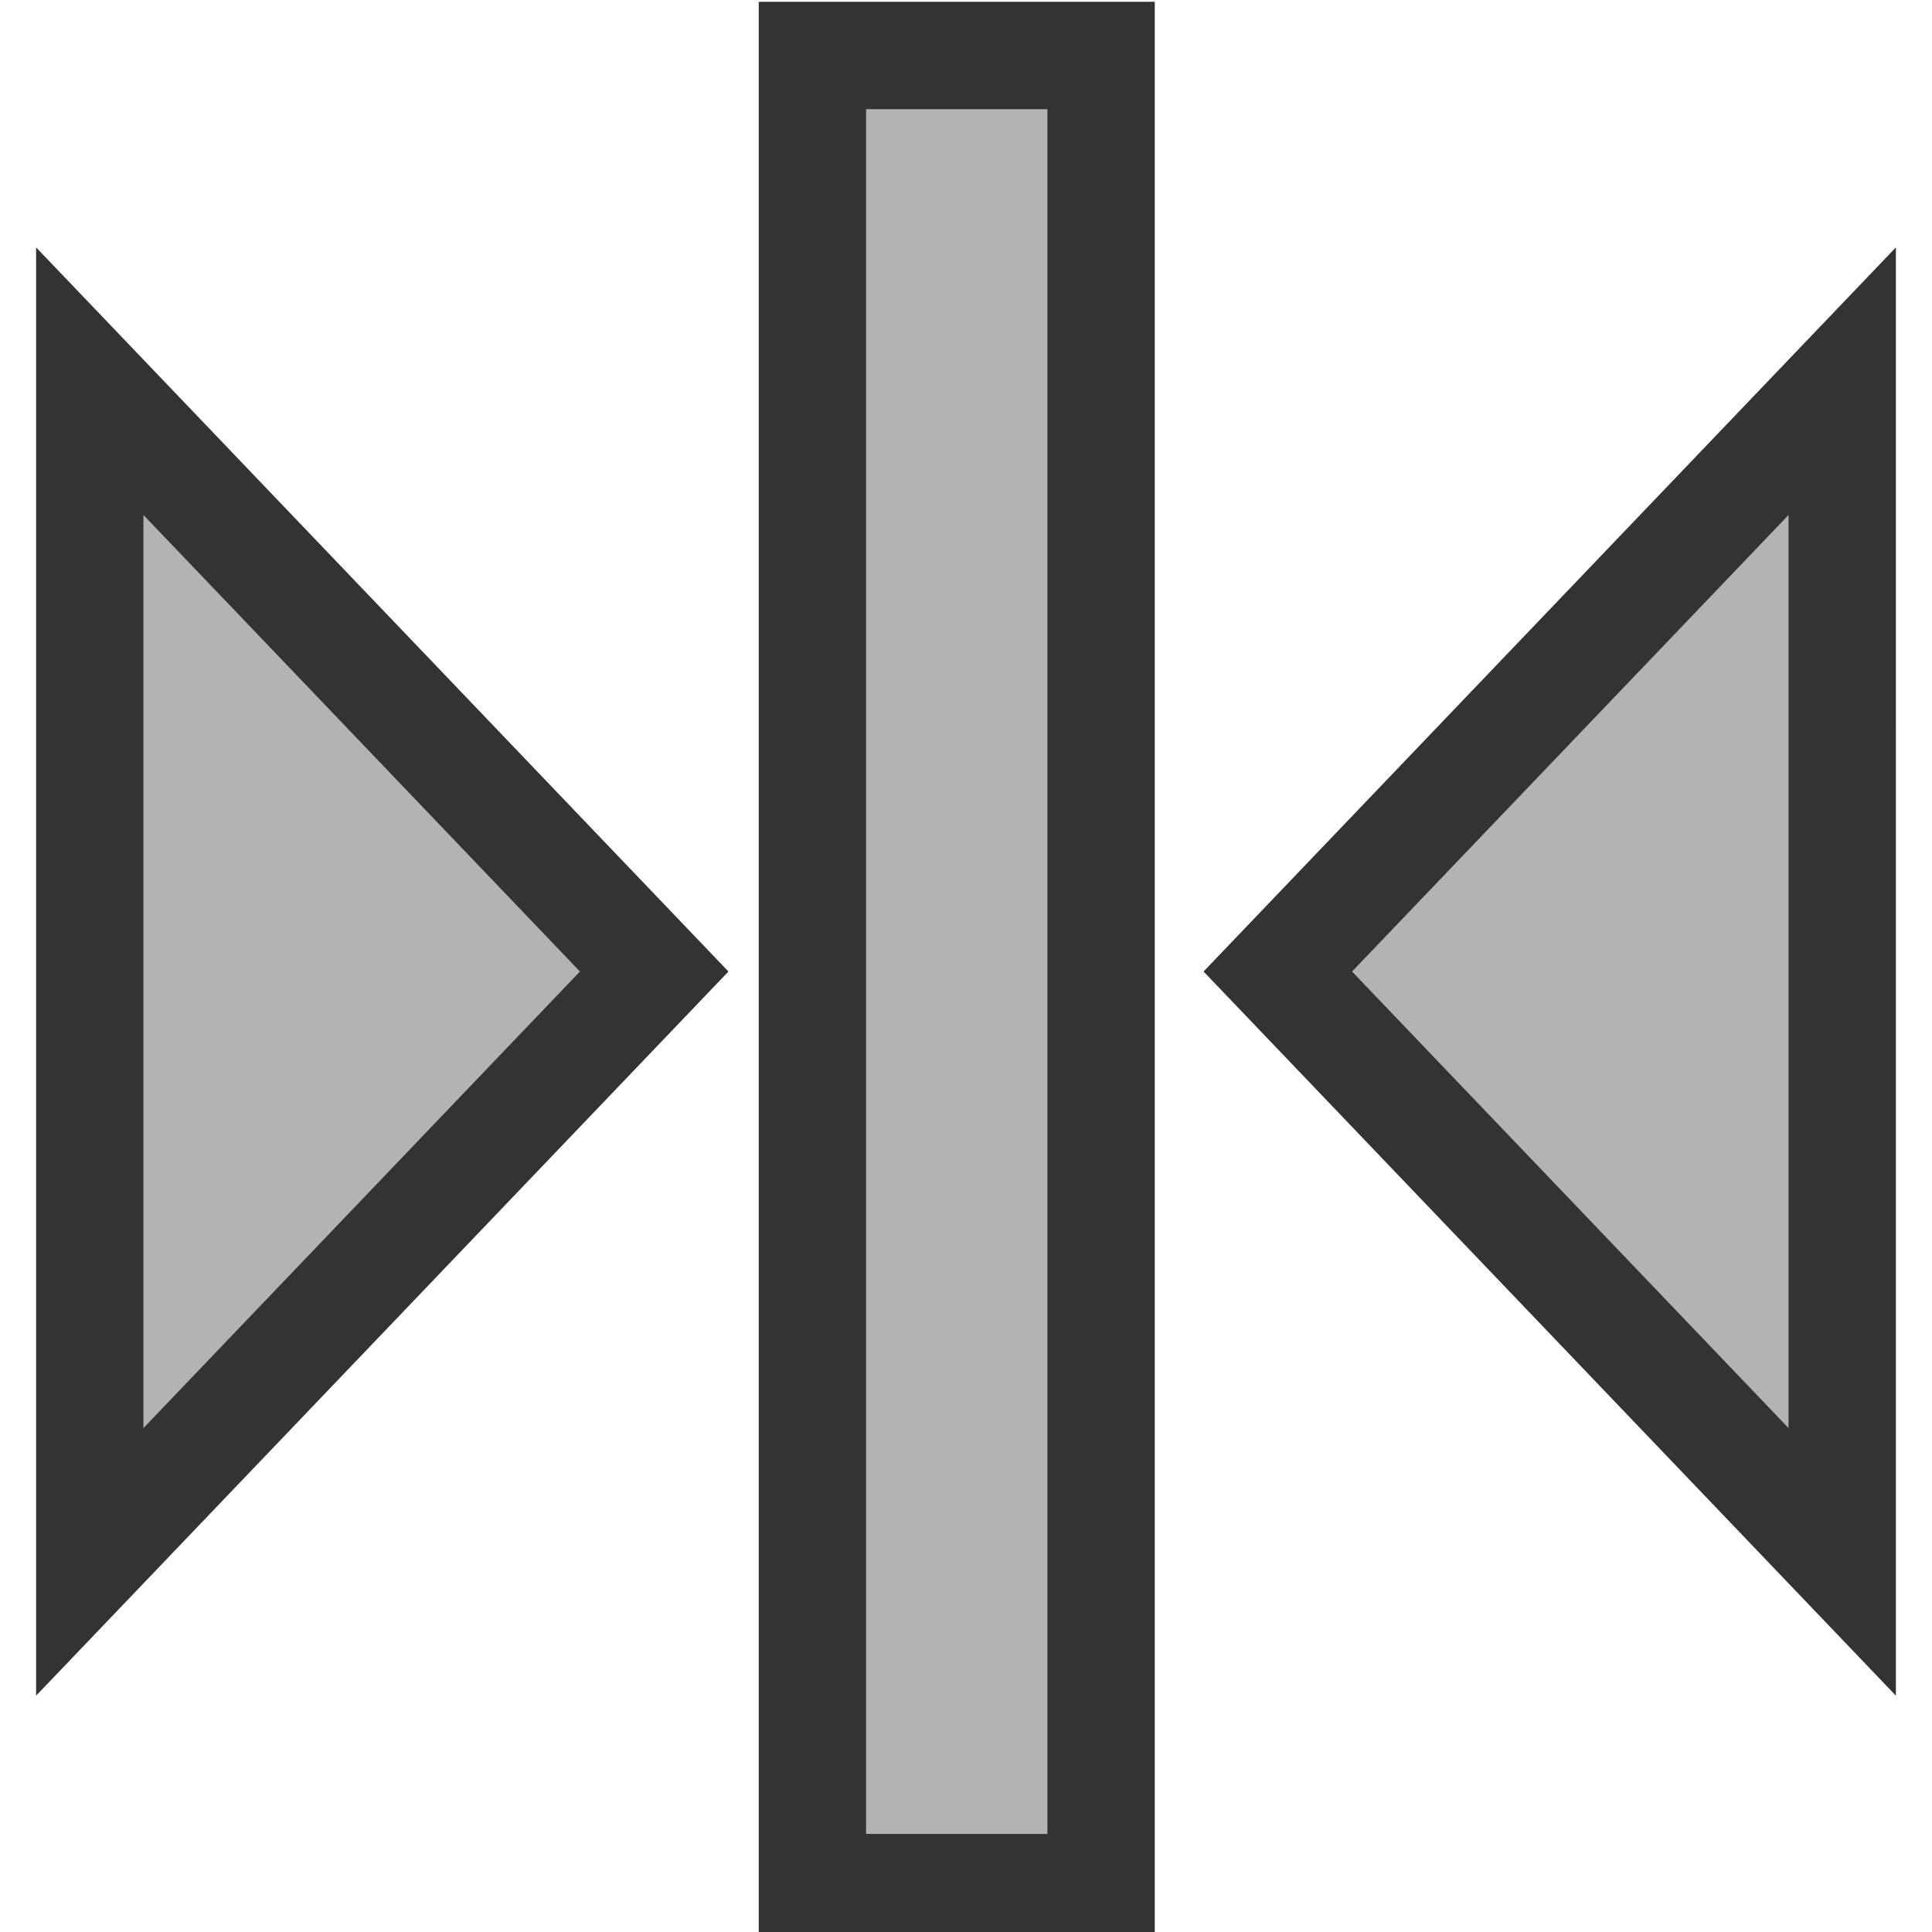
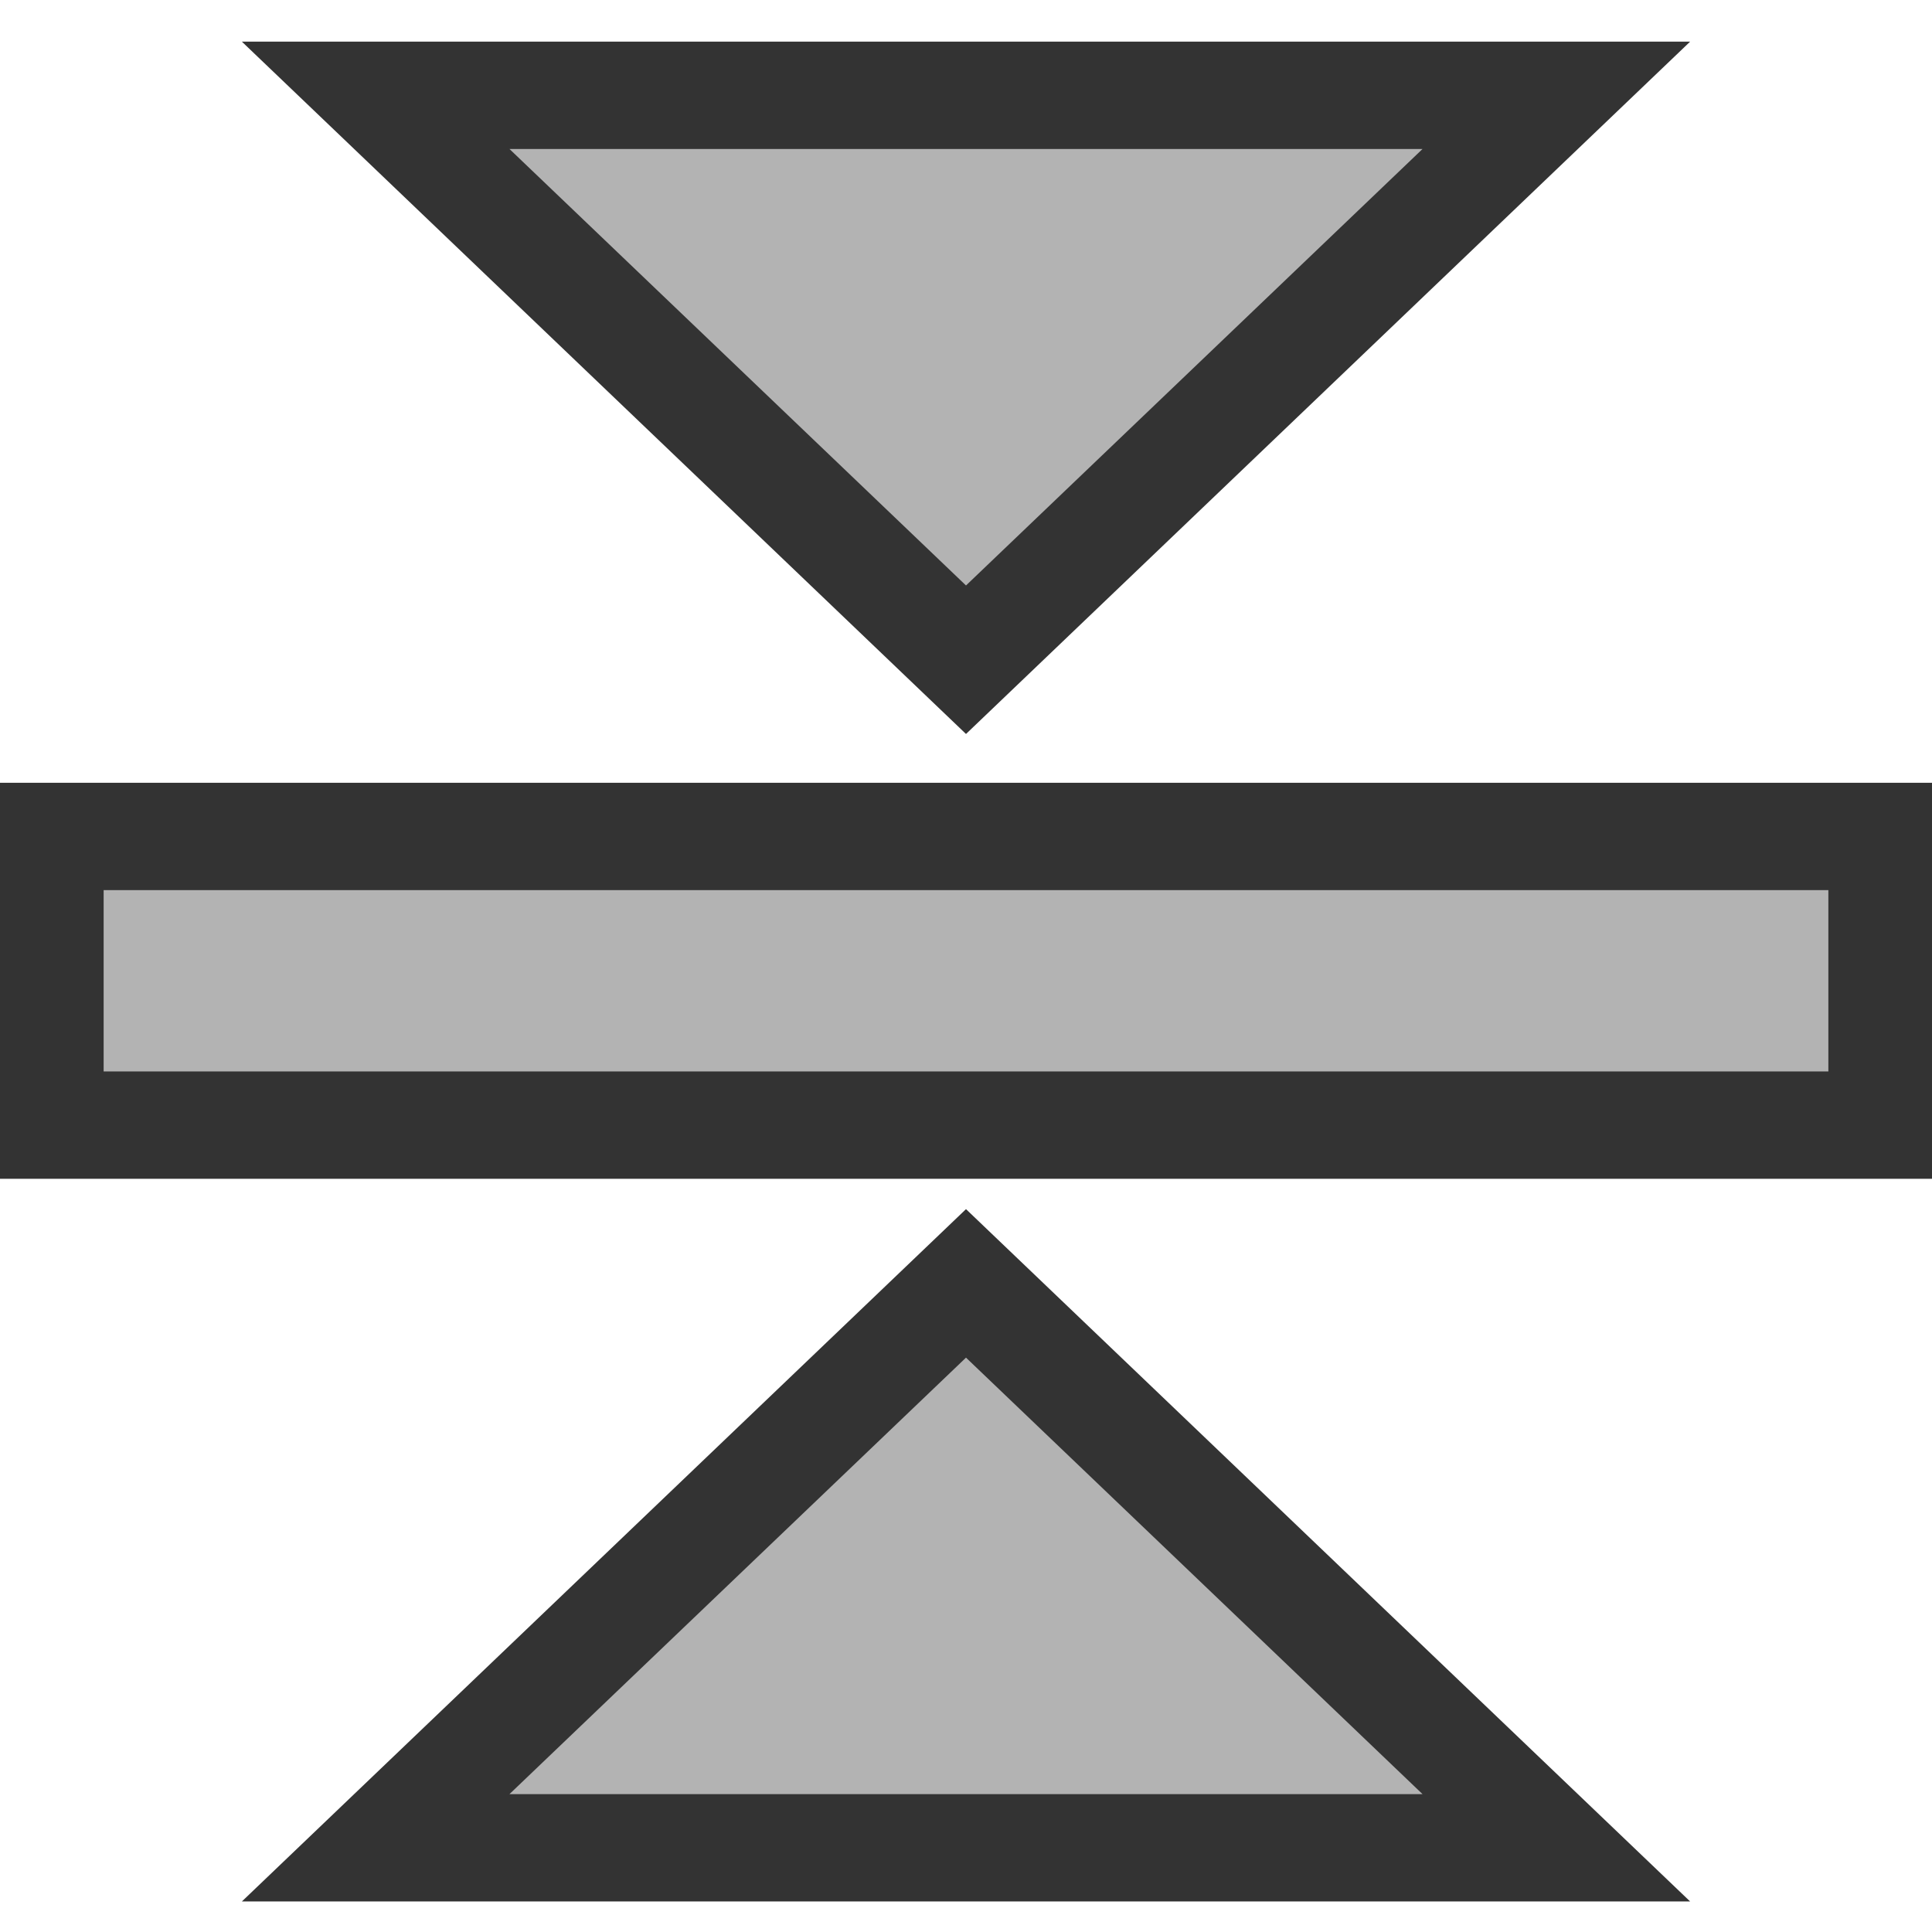
<svg xmlns="http://www.w3.org/2000/svg" version="1.1" width="36" height="36" id="svg2">
  <defs id="defs4" />
-   <rect style="fill:#b3b3b3;fill-opacity:1;fill-rule:evenodd;stroke:#333333;stroke-width:2;stroke-linecap:square;stroke-linejoin:miter;stroke-miterlimit:4;stroke-opacity:1;stroke-dasharray:none;stroke-dashoffset:0" id="rect3787" width="34.138" height="5.379" x="1.034" y="-20.517" transform="matrix(0,1,-1,0,0,0)" />
-   <path style="fill:#b3b3b3;fill-opacity:1;fill-rule:evenodd;stroke:#333333;stroke-width:2;stroke-linecap:square;stroke-linejoin:miter;stroke-miterlimit:4;stroke-opacity:1;stroke-dashoffset:0" d="M 1.673,29.103 1.673,7.103 12.19,18.103 z" id="rect3784-6" />
-   <path style="fill:#b3b3b3;fill-opacity:1;fill-rule:evenodd;stroke:#333333;stroke-width:2;stroke-linecap:square;stroke-linejoin:miter;stroke-miterlimit:4;stroke-opacity:1;stroke-dashoffset:0" d="m 34.327,7.103 -1.32e-4,22 -10.517,-11 z" id="rect3784-6-3" />
+   <rect style="fill:#b3b3b3;fill-opacity:1;fill-rule:evenodd;stroke:#333333;stroke-width:2;stroke-linecap:square;stroke-linejoin:miter;stroke-miterlimit:4;stroke-opacity:1;stroke-dasharray:none;stroke-dashoffset:0" id="rect3787" width="34.138" height="5.379" x="0.931" y="15.586" />
+   <path style="fill:#b3b3b3;fill-opacity:1;fill-rule:evenodd;stroke:#333333;stroke-width:2;stroke-linecap:square;stroke-linejoin:miter;stroke-miterlimit:4;stroke-opacity:1;stroke-dashoffset:0" d="M 29,34.431 7,34.431 18,23.914 z" id="rect3784-6" />
+   <path style="fill:#b3b3b3;fill-opacity:1;fill-rule:evenodd;stroke:#333333;stroke-width:2;stroke-linecap:square;stroke-linejoin:miter;stroke-miterlimit:4;stroke-opacity:1;stroke-dashoffset:0" d="M 7,1.776 29,1.776 18,12.293 z" id="rect3784-6-3" />
</svg>
